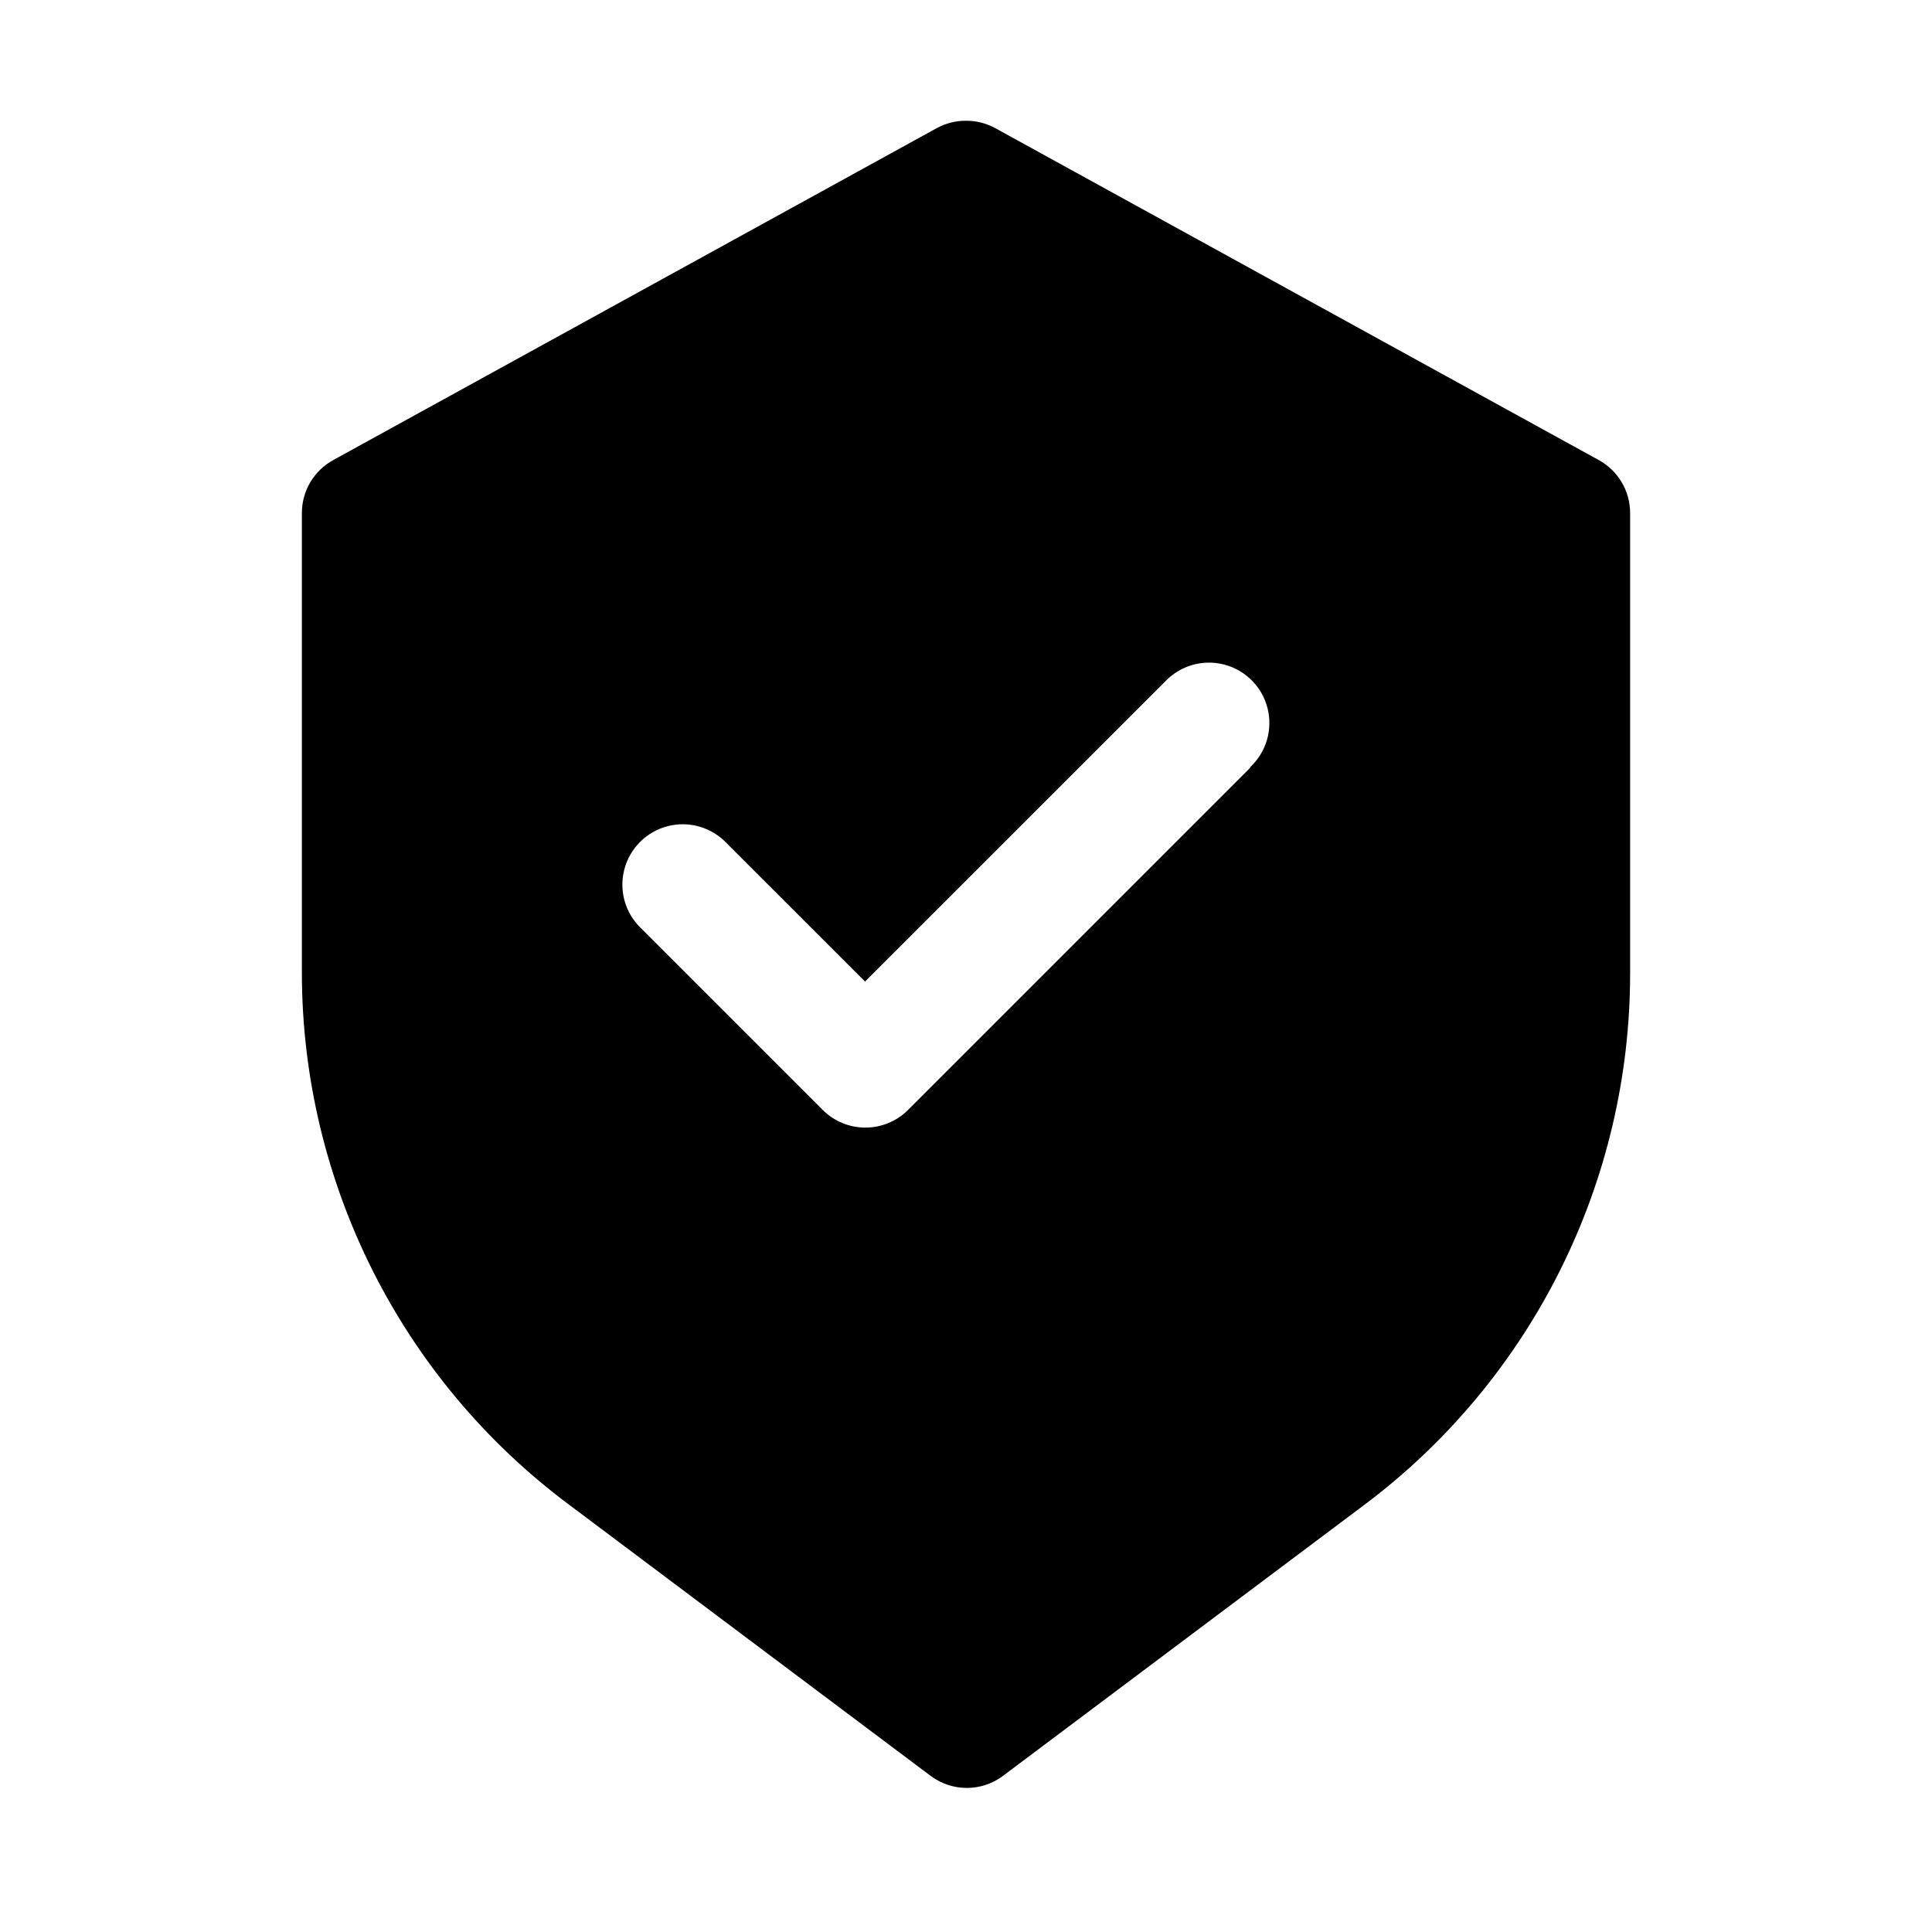
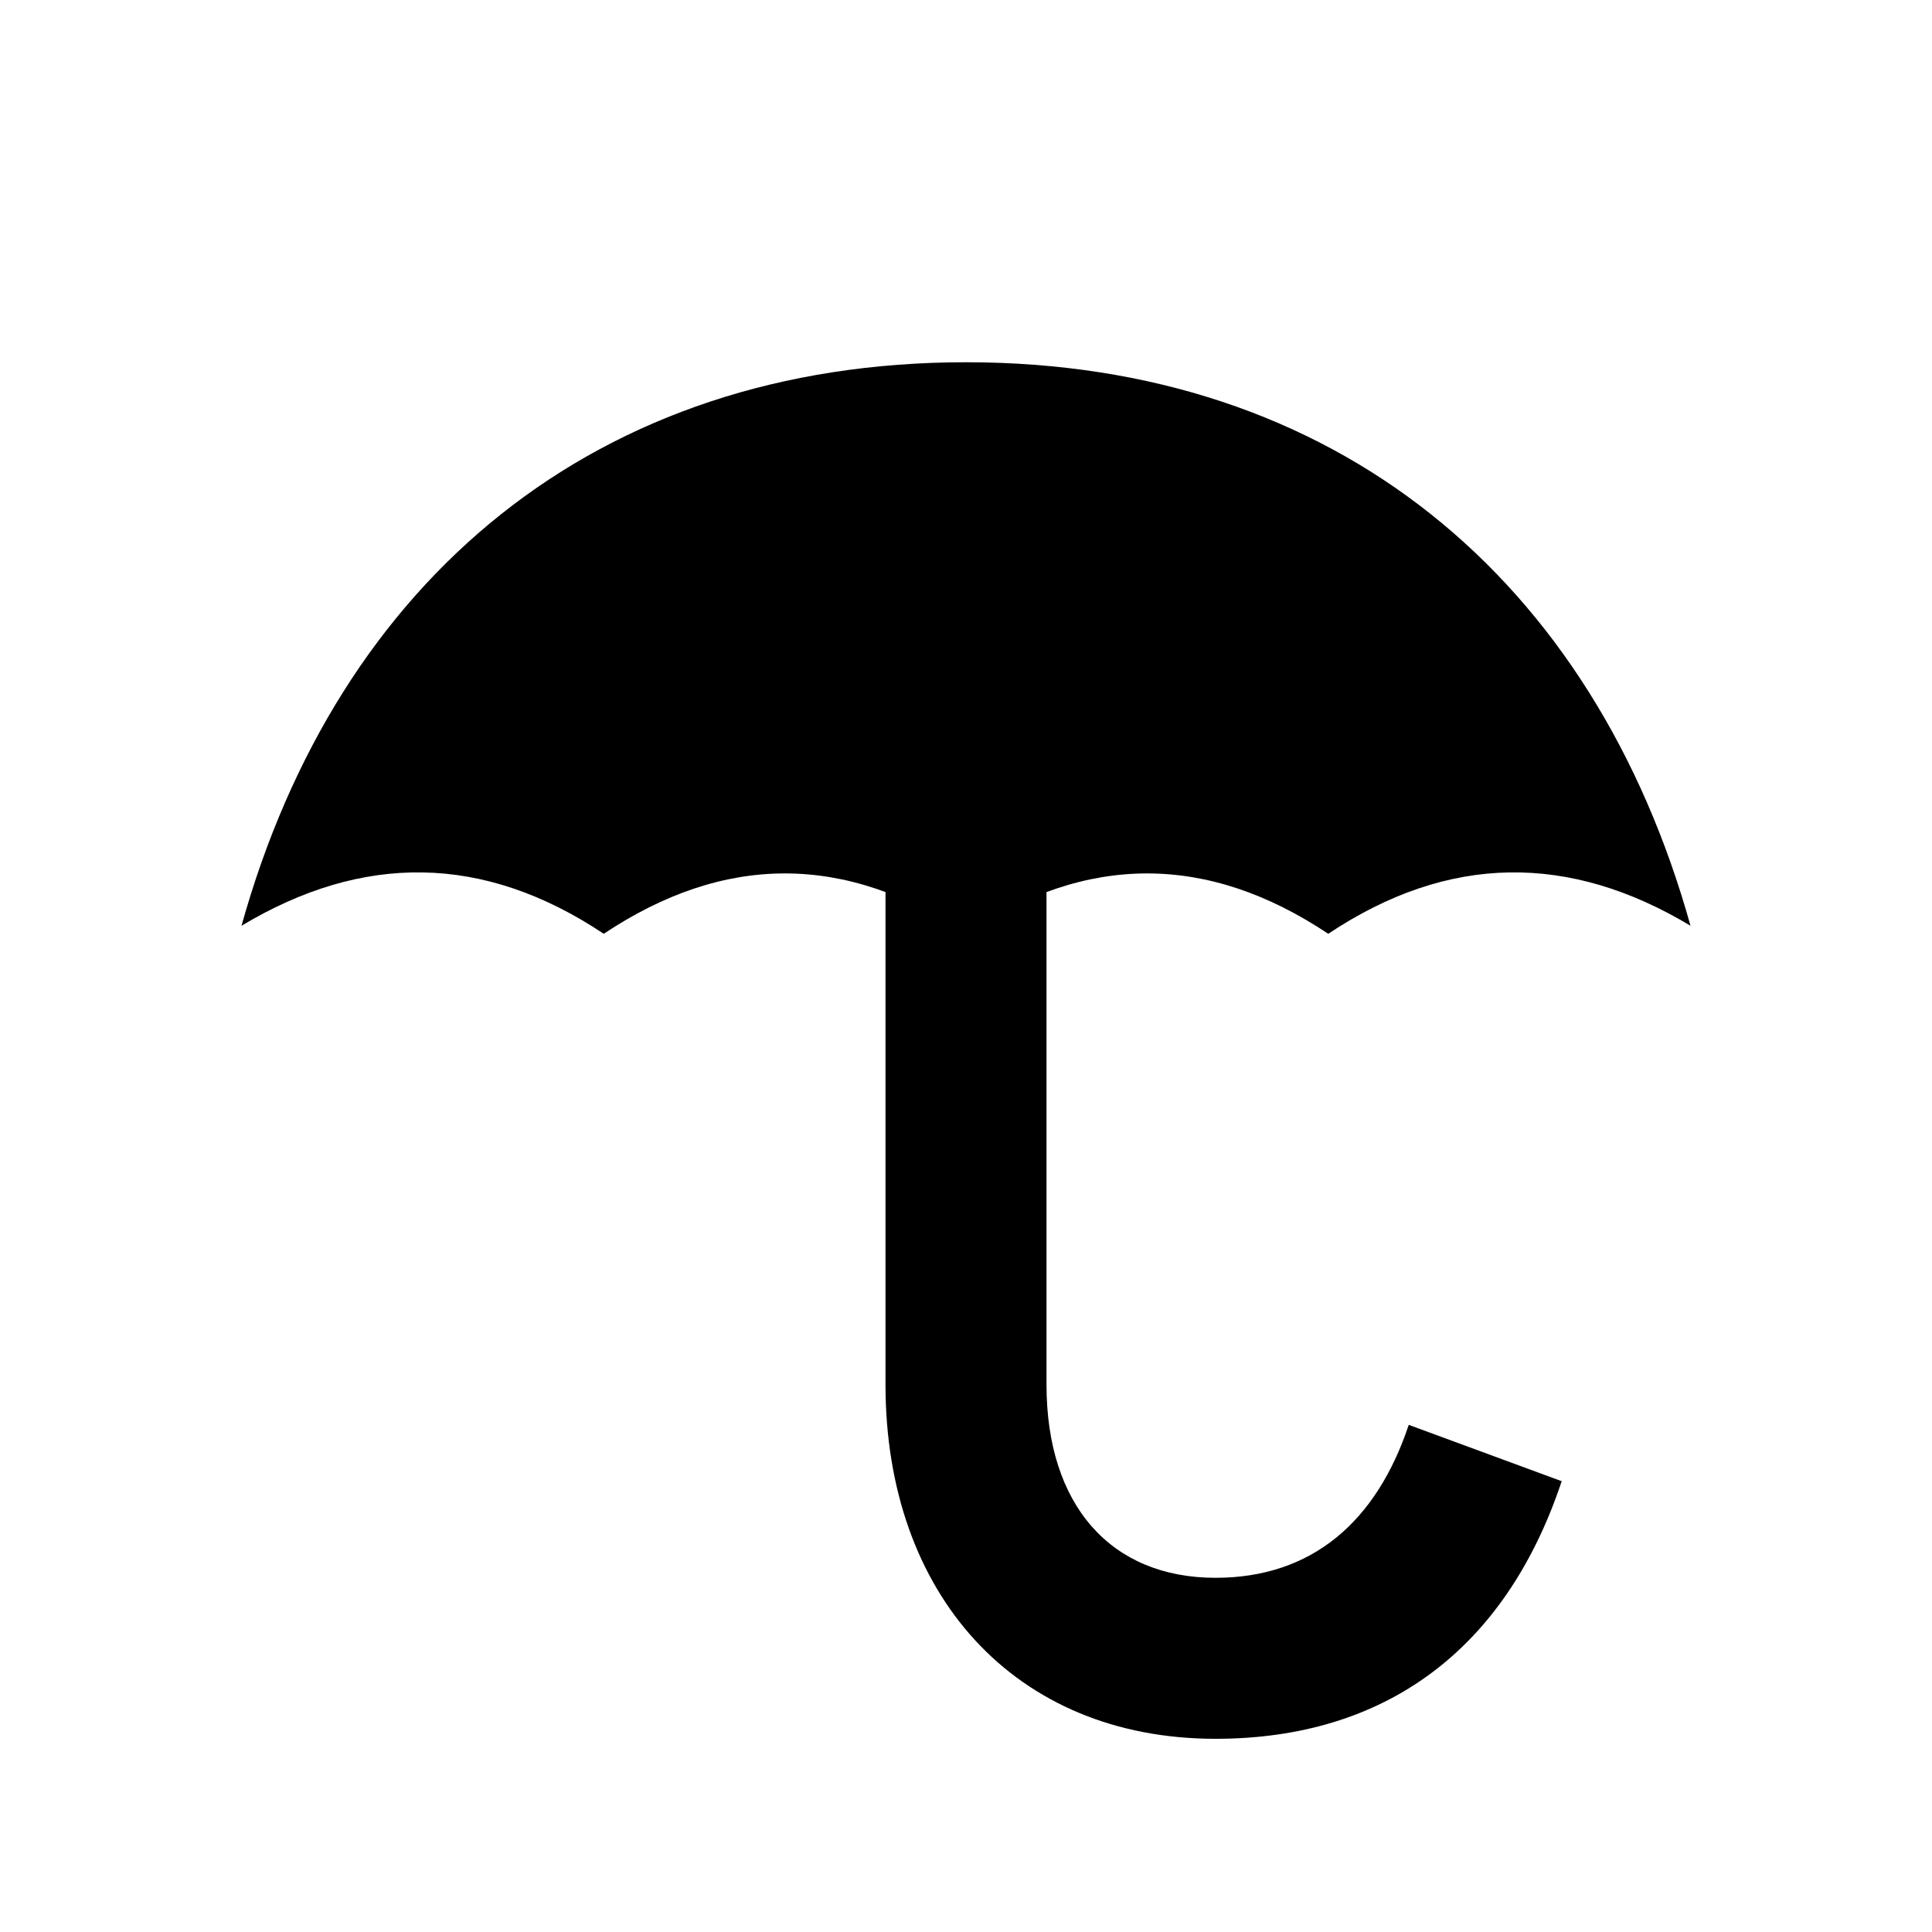
<svg xmlns="http://www.w3.org/2000/svg" viewBox="0 0 24 24" fill="currentColor" aria-hidden="true" data-slot="icon" width="64" height="64">
-   <path fill-rule="evenodd" d="M12 1.5a.75.75 0 0 1 .36.09l7.5 4.125a.75.75 0 0 1 .39.657v5.715a8.25 8.25 0 0 1-3.302 6.607l-4.5 3.375a.75.75 0 0 1-.876 0l-4.5-3.375A8.25 8.25 0 0 1 3.75 12.087V6.372a.75.75 0 0 1 .39-.657l7.5-4.125a.75.75 0 0 1 .36-.09Zm3.53 8.03a.75.75 0 1 0-1.06-1.06l-3.724 3.723-1.716-1.715a.75.75 0 1 0-1.06 1.06l2.25 2.25a.75.75 0 0 0 1.06 0l4.25-4.25Z" clip-rule="evenodd" />
+   <path d="M3 11.5C4.2 7.2 7.4 4.5 12 4.5S19.8 7.2 21 11.5c-1.5-.9-3-.9-4.5.1-1.5-1-3-1-4.5 0-1.5-1-3-1-4.5 0-1.5-1-3-1-4.5-.1Z" />
+   <path d="M11 10.5h2v6.7c0 1.5.8 2.4 2.1 2.4 1.2 0 2-.7 2.4-1.9l1.9.7c-.7 2.1-2.2 3.2-4.3 3.2-2.5 0-4.1-1.8-4.1-4.4v-6.7Z" />
</svg>
